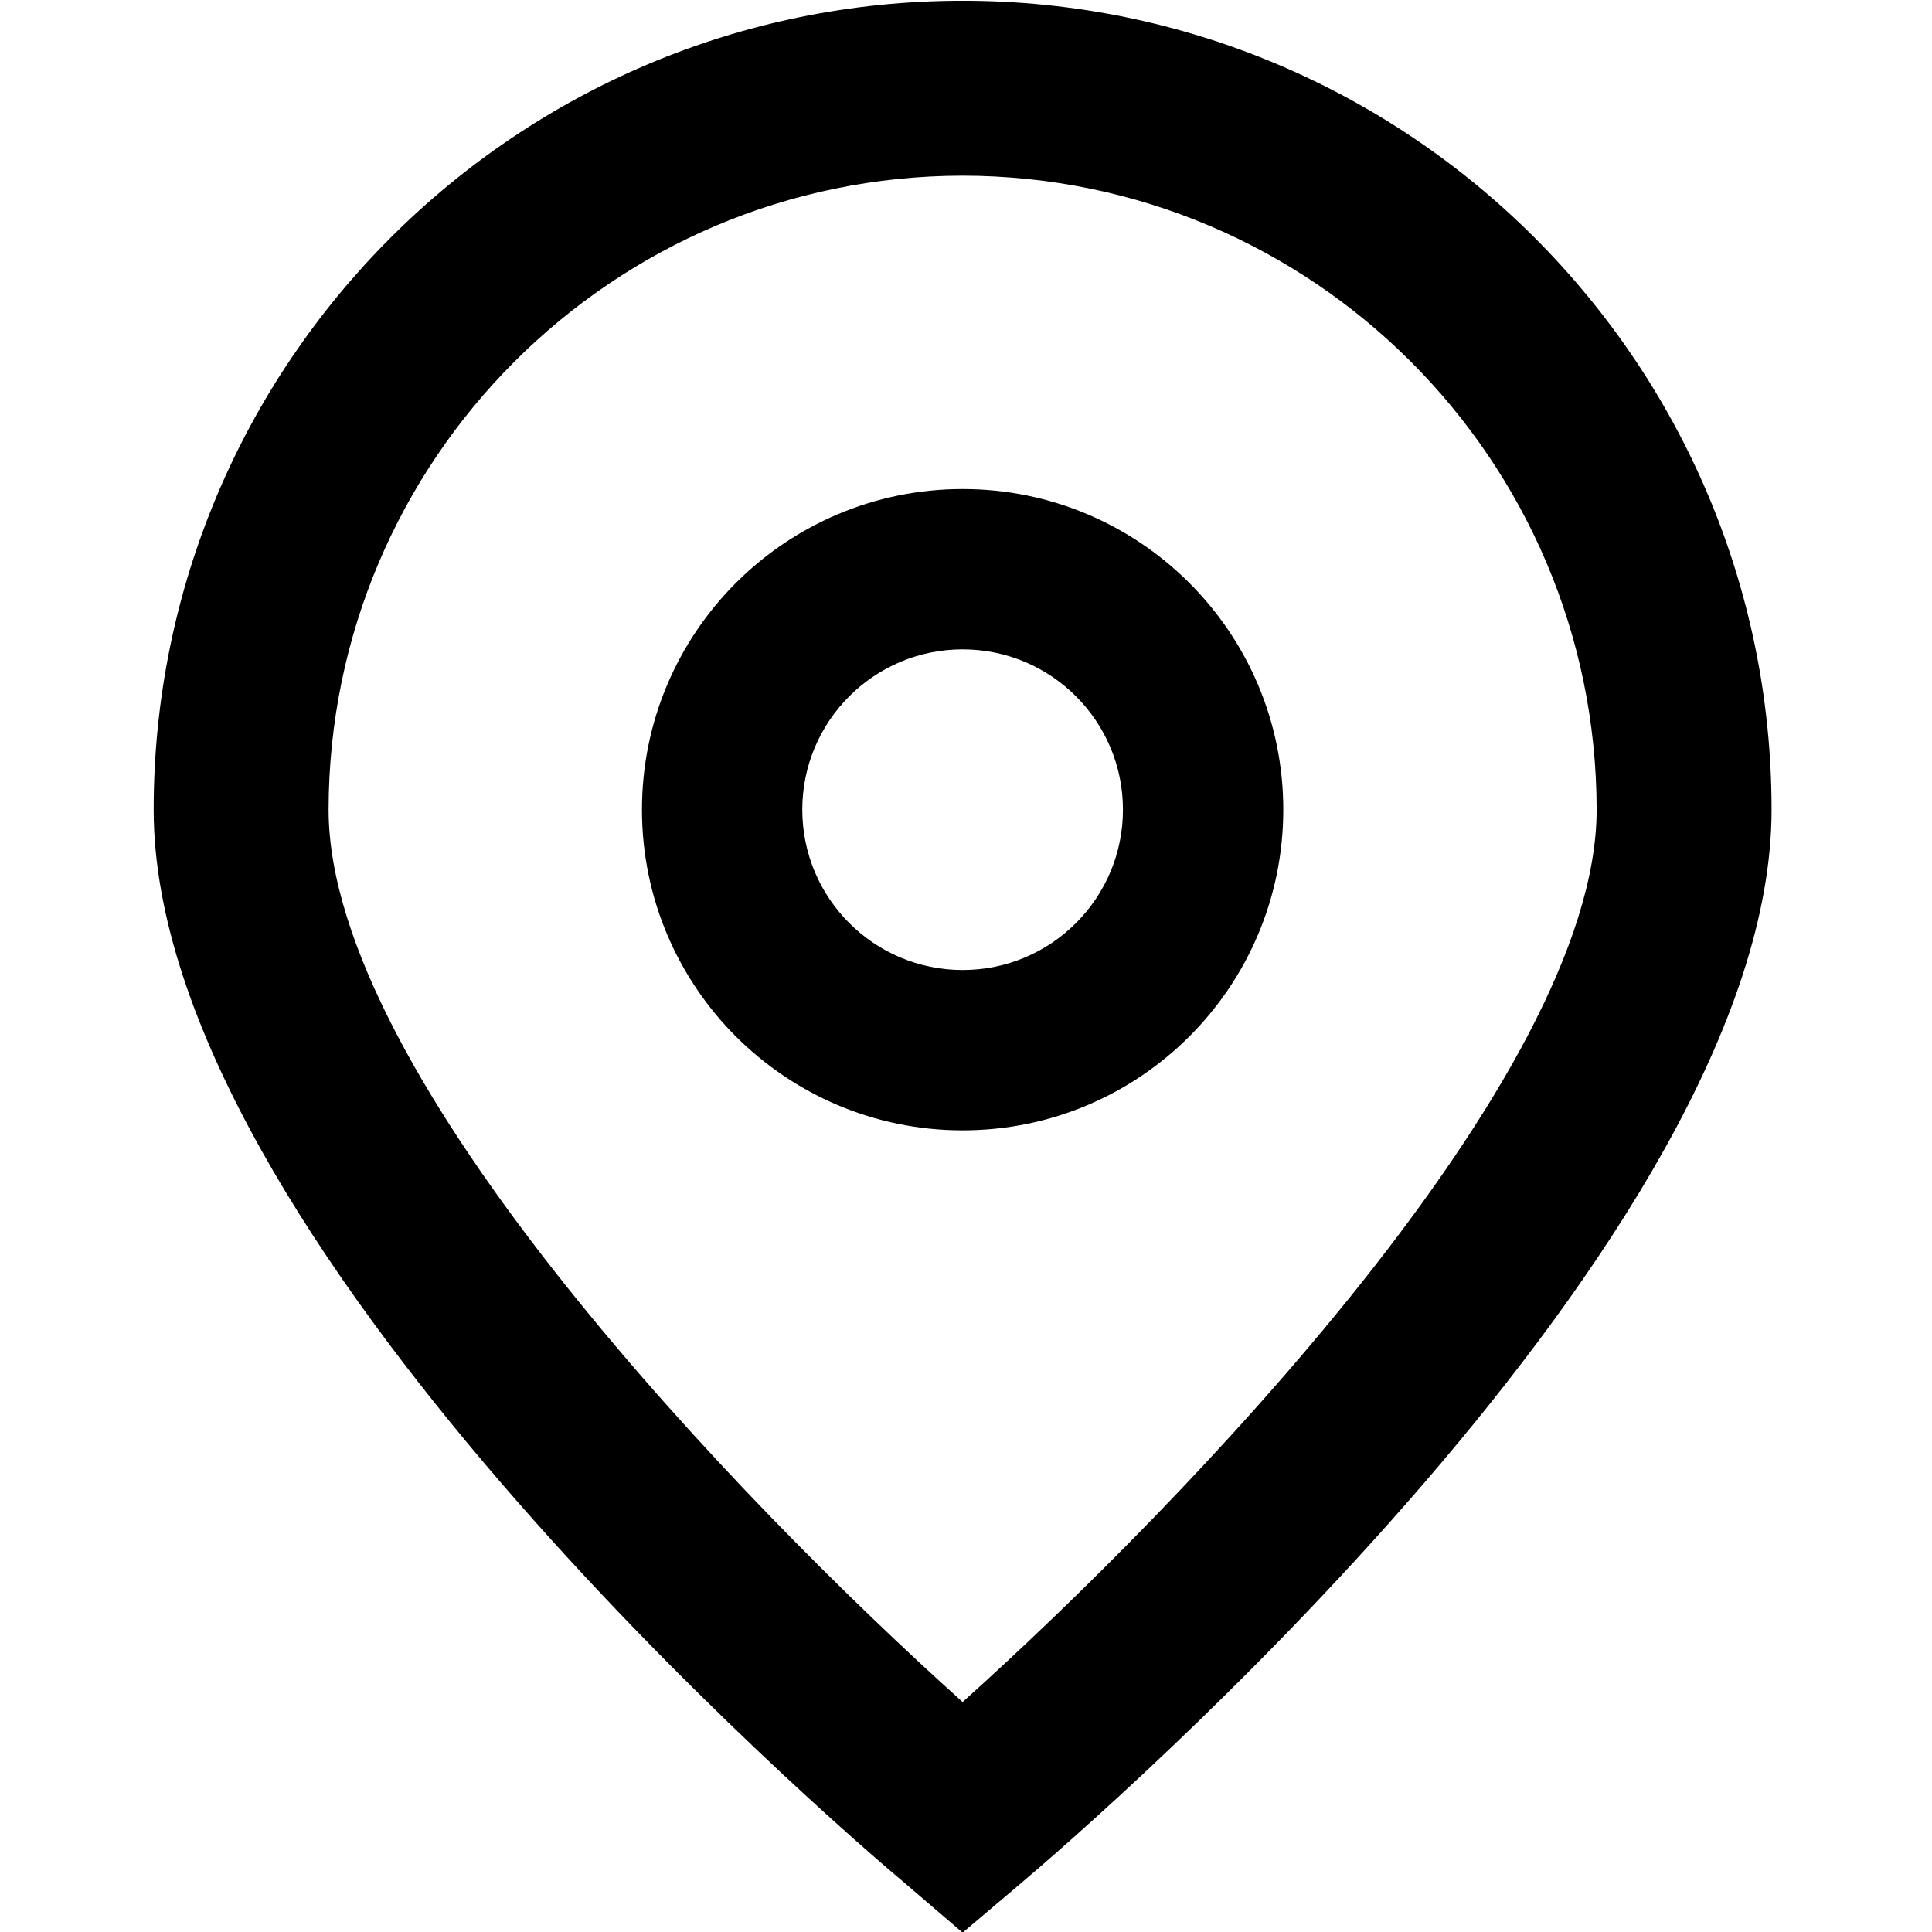
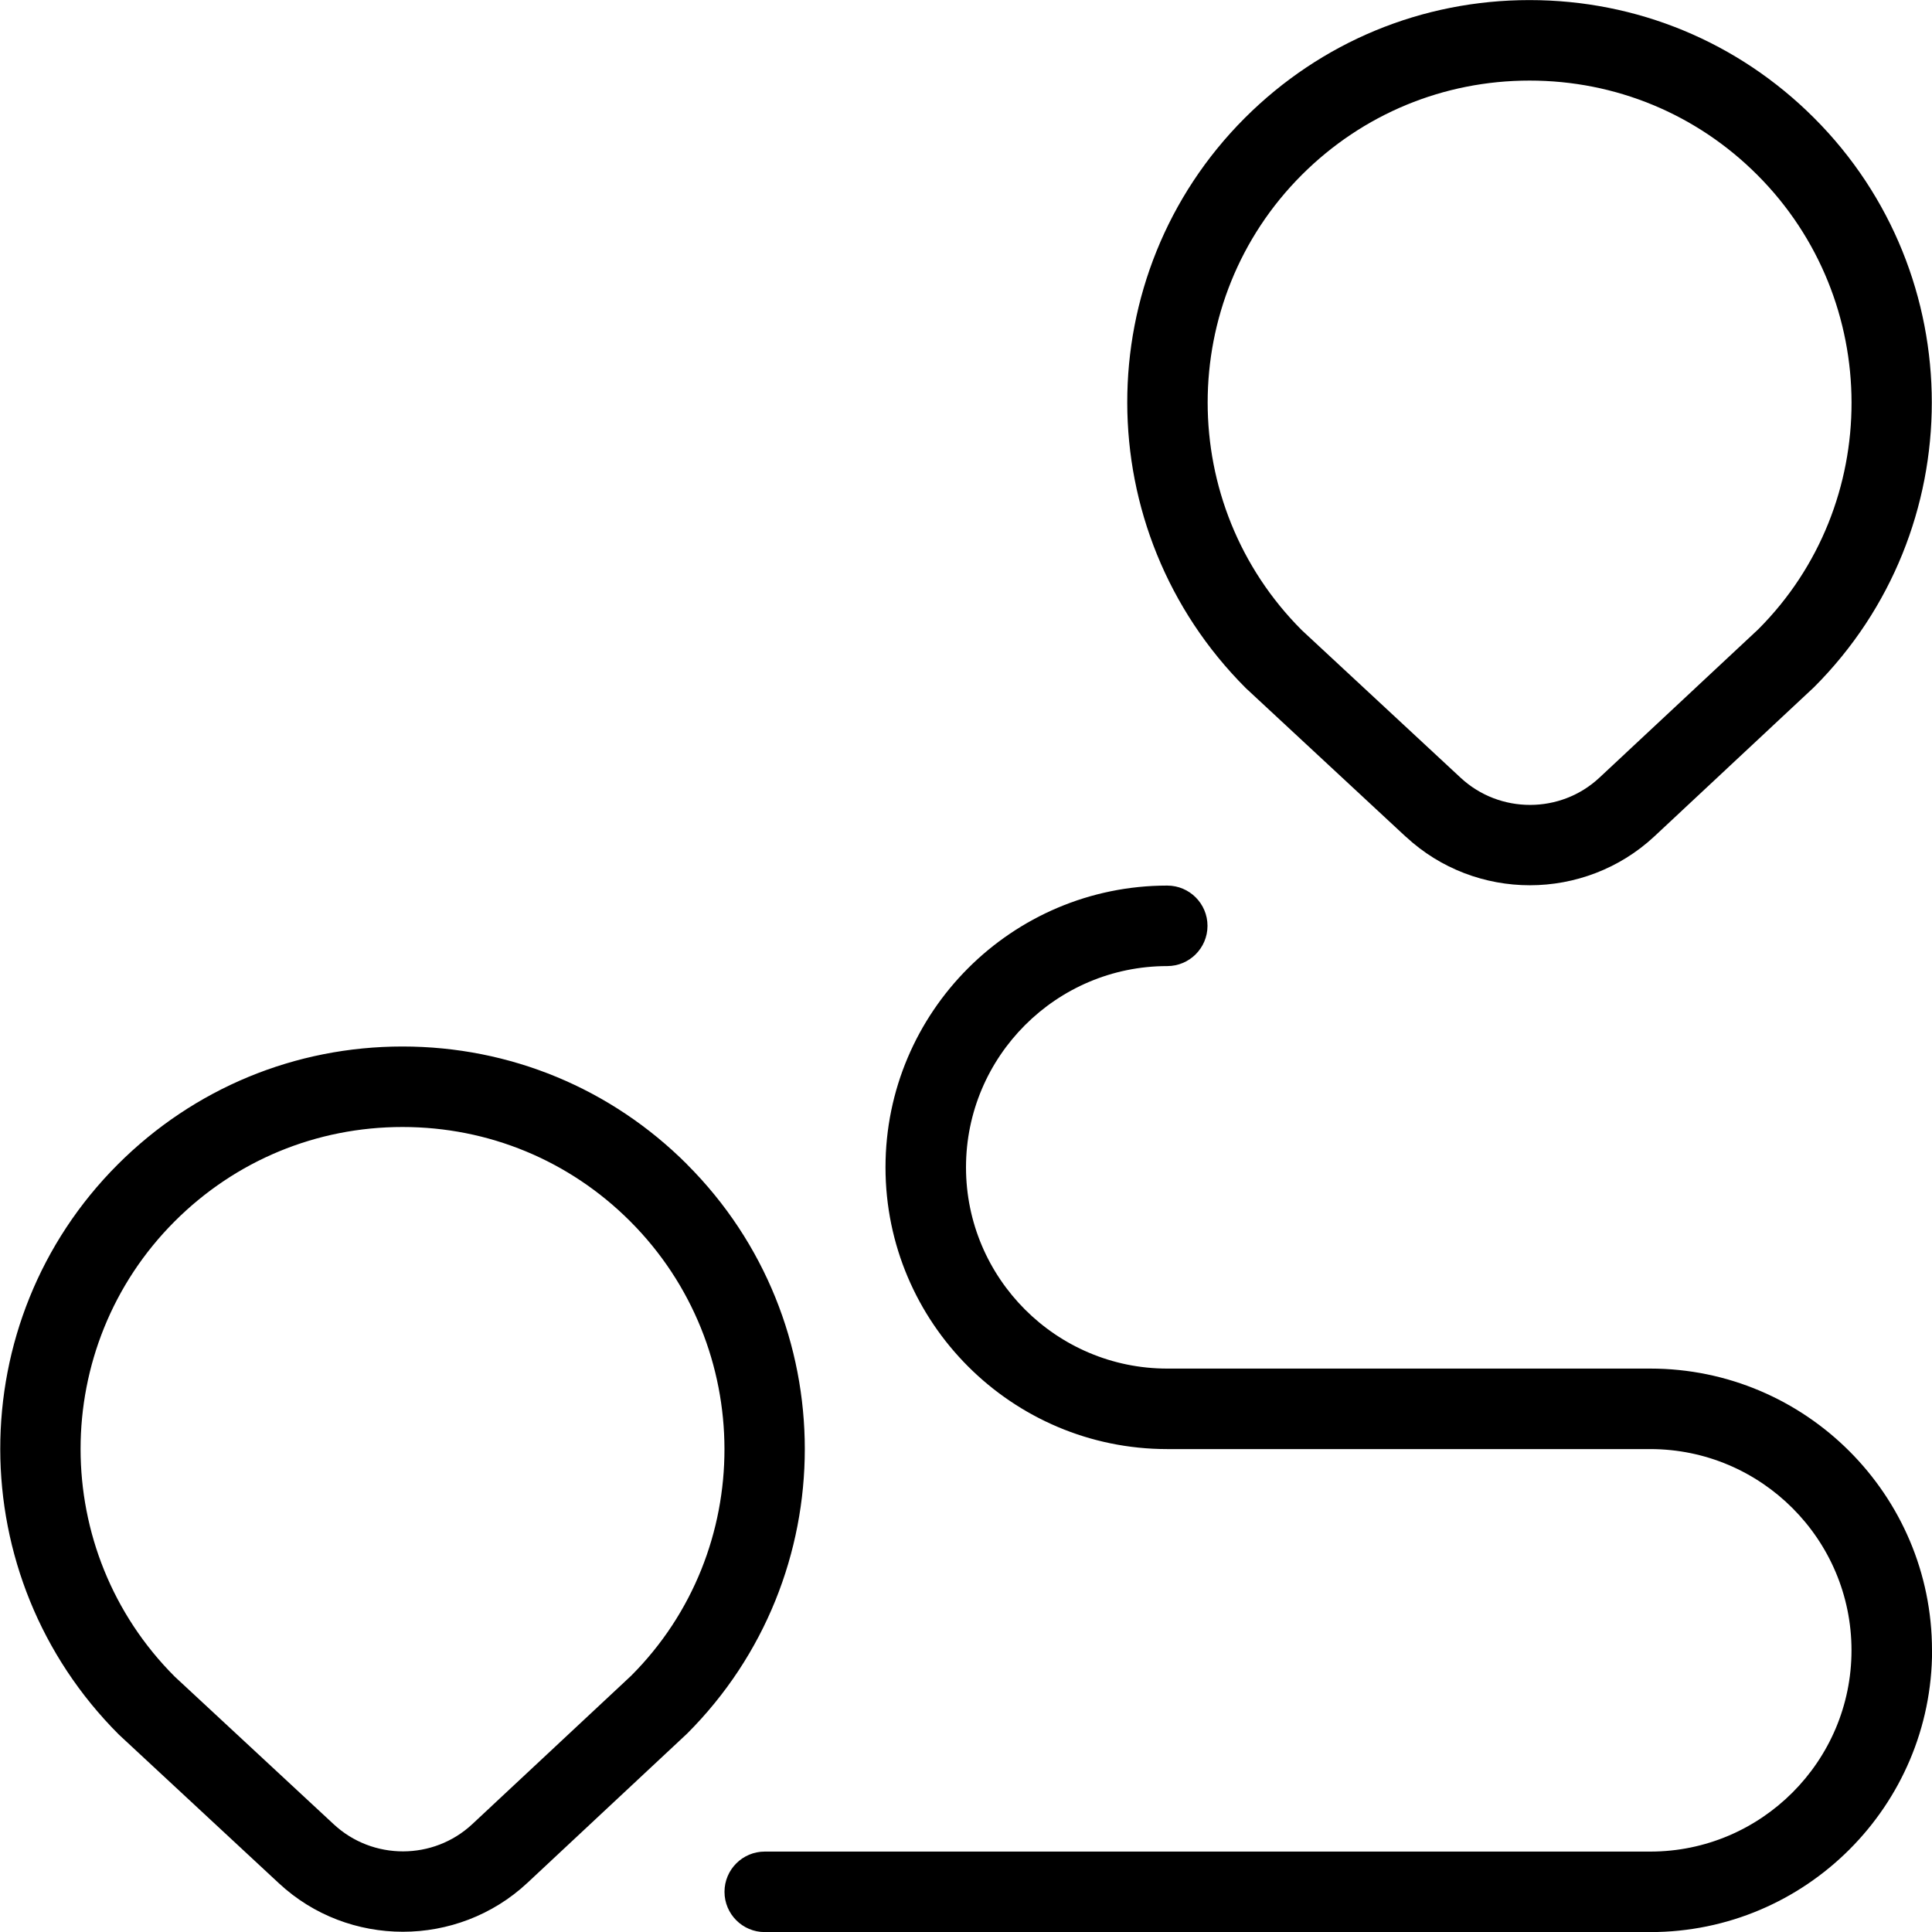
- <svg xmlns="http://www.w3.org/2000/svg" viewBox="0 0 512 512">
-   <path d="m255.104 512.171-14.871-12.747C219.732 482.258 40.725 327.661 40.725 214.577 40.725 96.179 136.706.198 255.104.198s214.379 95.981 214.379 214.379c0 113.085-179.007 267.682-199.423 284.932l-14.956 12.662zm0-465.618c-92.753.105-167.918 75.27-168.023 168.023 0 71.042 110.132 184.53 168.023 236.473 57.892-51.964 168.023-165.517 168.023-236.473-.105-92.753-75.269-167.917-168.023-168.023z" />
-   <path d="M255.104 299.555c-46.932 0-84.978-38.046-84.978-84.978s38.046-84.978 84.978-84.978 84.978 38.046 84.978 84.978-38.045 84.978-84.978 84.978zm0-127.468c-23.466 0-42.489 19.023-42.489 42.489s19.023 42.489 42.489 42.489 42.489-19.023 42.489-42.489-19.022-42.489-42.489-42.489z" />
+ <svg xmlns="http://www.w3.org/2000/svg" viewBox="0 0 24 24">
+   <path d="M8.535 14.464C7.591 13.52 6.335 13 5 13s-2.591.52-3.536 1.464c-1.95 1.95-1.95 5.122.013 7.084l1.988 1.847c.432.402.986.602 1.54.602s1.112-.202 1.545-.606l1.985-1.855c1.95-1.95 1.95-5.122 0-7.071Zm-.695 6.353L5.867 22.66c-.483.451-1.238.451-1.721.002l-1.975-1.834c-1.56-1.56-1.56-4.098 0-5.657C2.927 14.416 3.931 14 5 14s2.073.416 2.828 1.171c1.56 1.56 1.56 4.098.012 5.646Zm9.624-10.423c.433.402.987.603 1.541.603s1.113-.203 1.546-.607l1.984-1.854c1.95-1.95 1.95-5.122 0-7.071C21.591.521 20.335.001 19 .001s-2.591.52-3.536 1.464c-1.95 1.95-1.95 5.122.013 7.084l1.986 1.845Zm-1.292-8.222c.756-.755 1.76-1.171 2.829-1.171s2.073.416 2.828 1.171c1.56 1.56 1.56 4.098.012 5.646L19.869 9.66c-.482.451-1.239.452-1.724.002l-1.973-1.833c-1.56-1.56-1.56-4.098 0-5.657Zm7.829 18.329c0 1.93-1.57 3.5-3.5 3.5H9.5c-.276 0-.5-.224-.5-.5s.224-.5.5-.5h11c1.378 0 2.5-1.122 2.5-2.5s-1.122-2.5-2.5-2.5h-6c-1.93 0-3.5-1.57-3.5-3.5s1.57-3.5 3.5-3.5c.276 0 .5.224.5.5s-.224.5-.5.5c-1.378 0-2.5 1.122-2.5 2.5s1.122 2.5 2.5 2.5h6c1.93 0 3.5 1.57 3.5 3.5Z" />
</svg>
